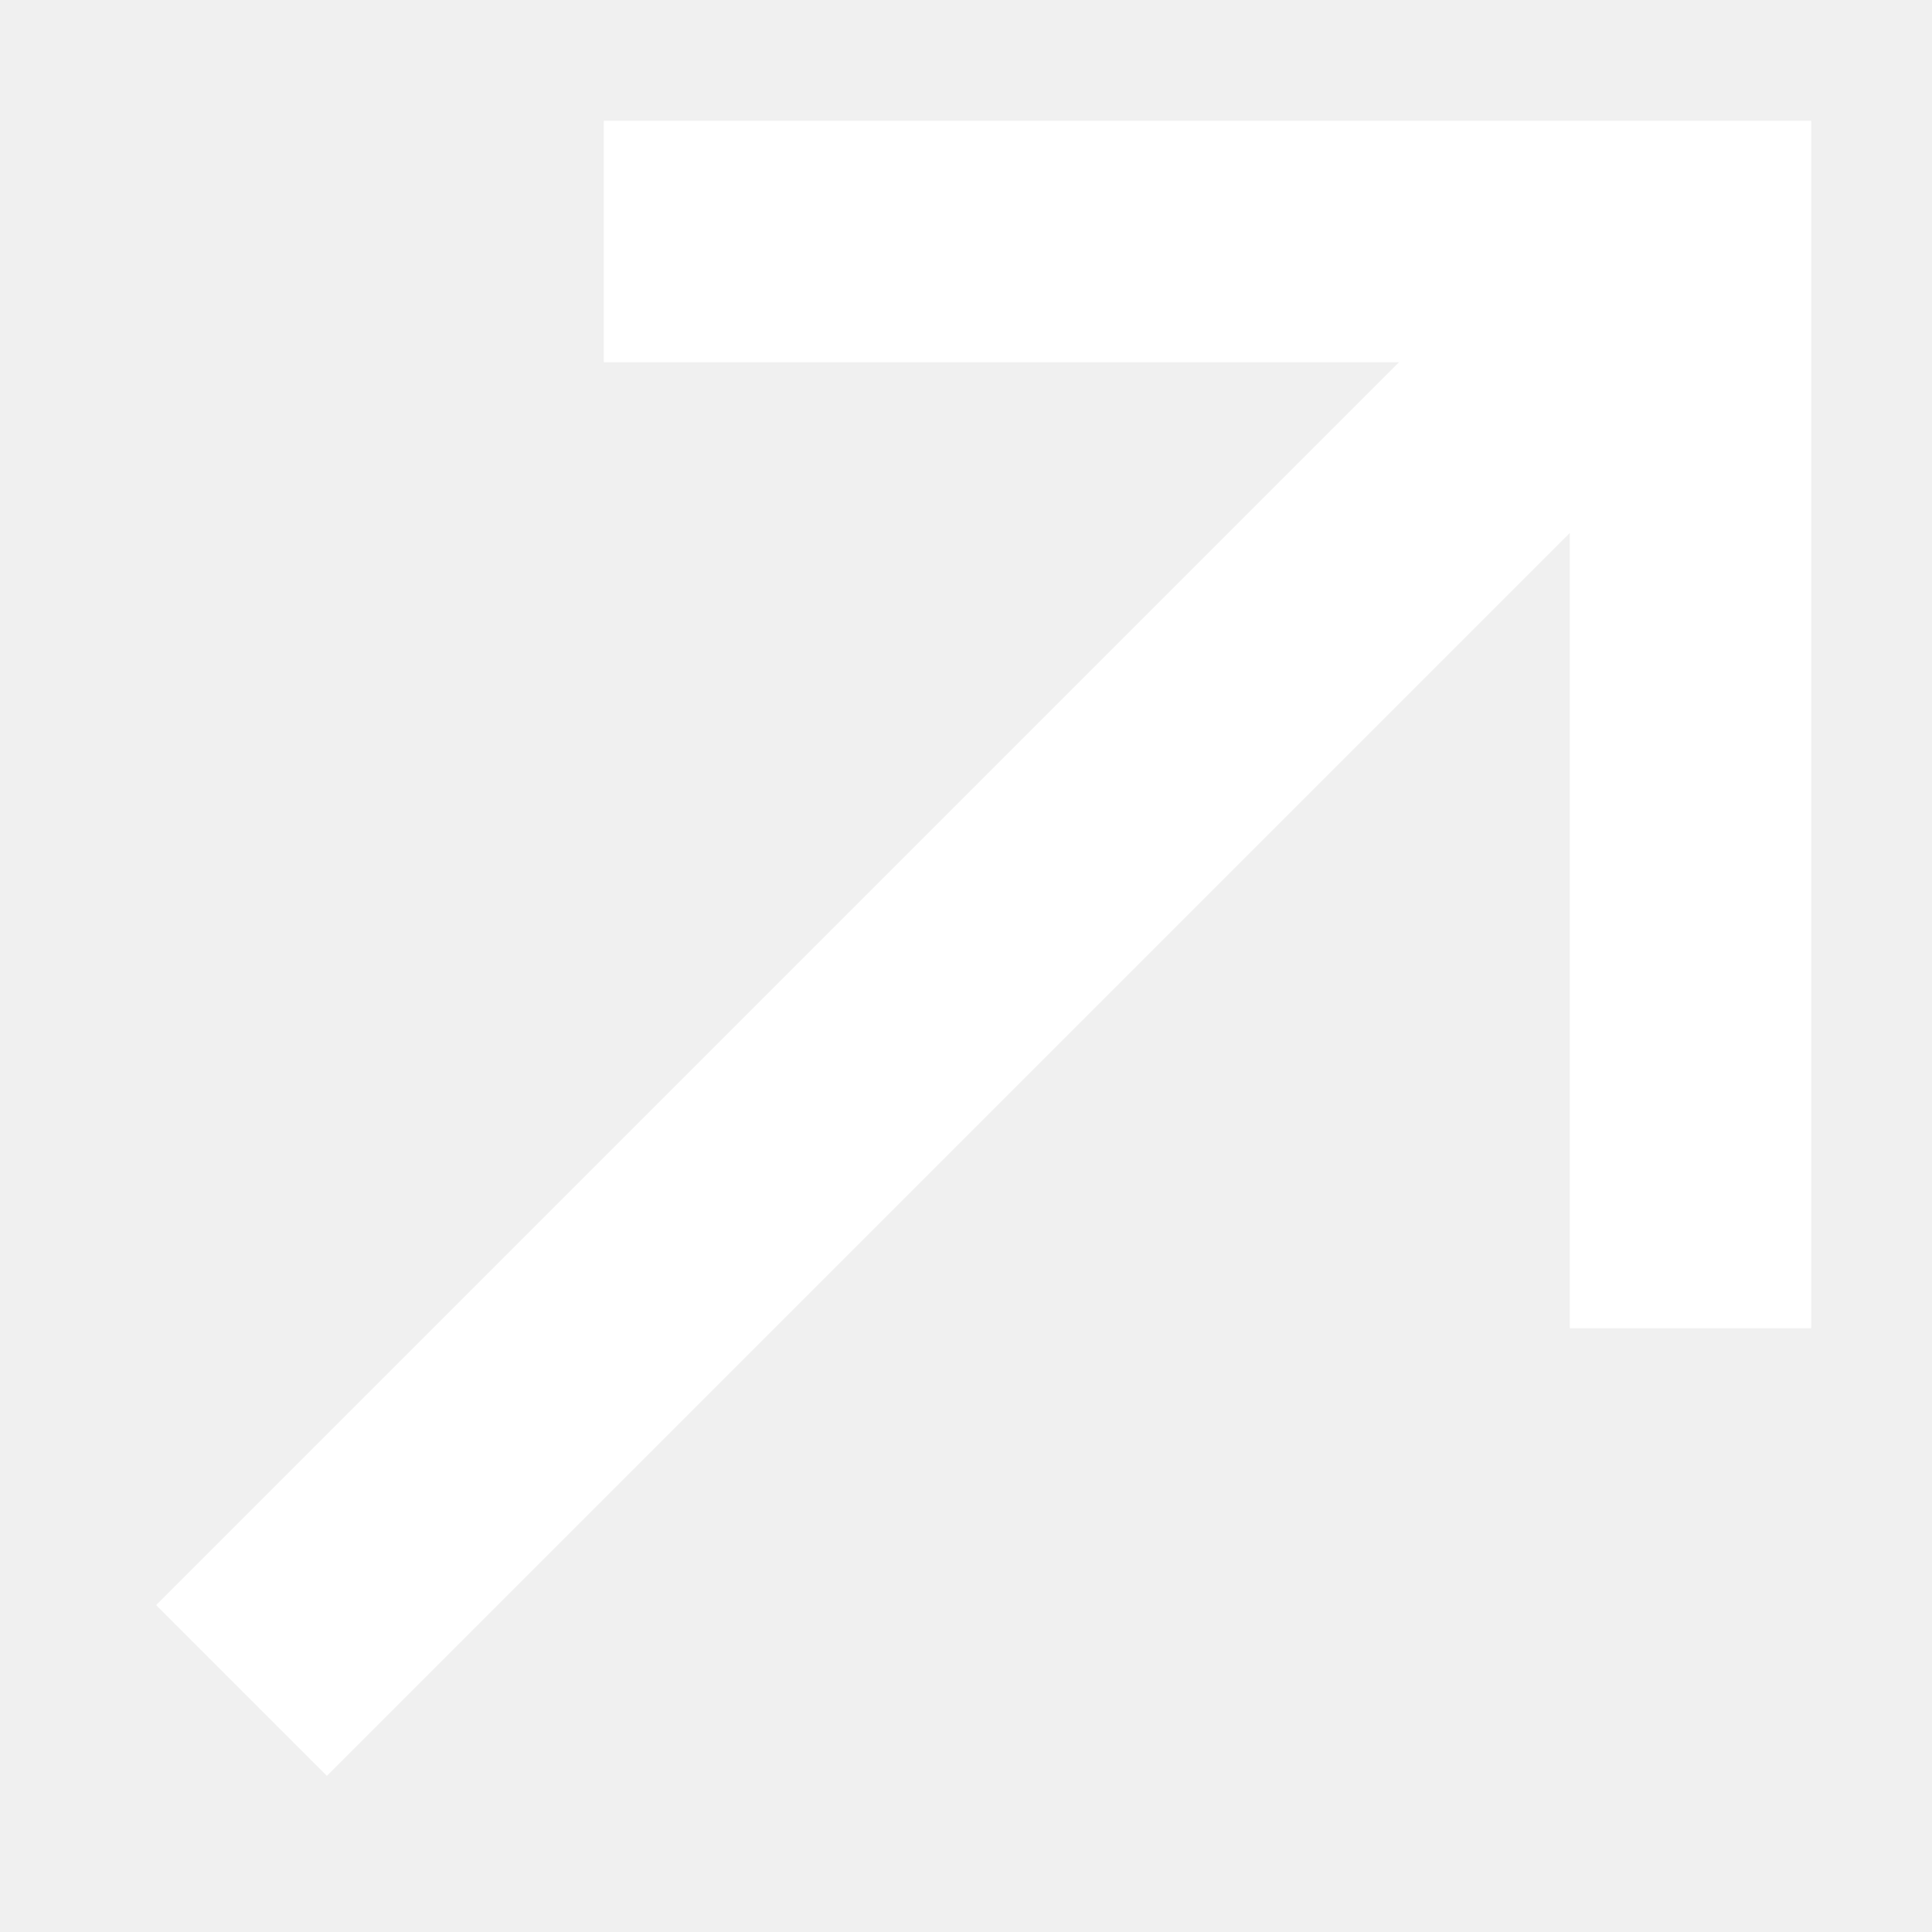
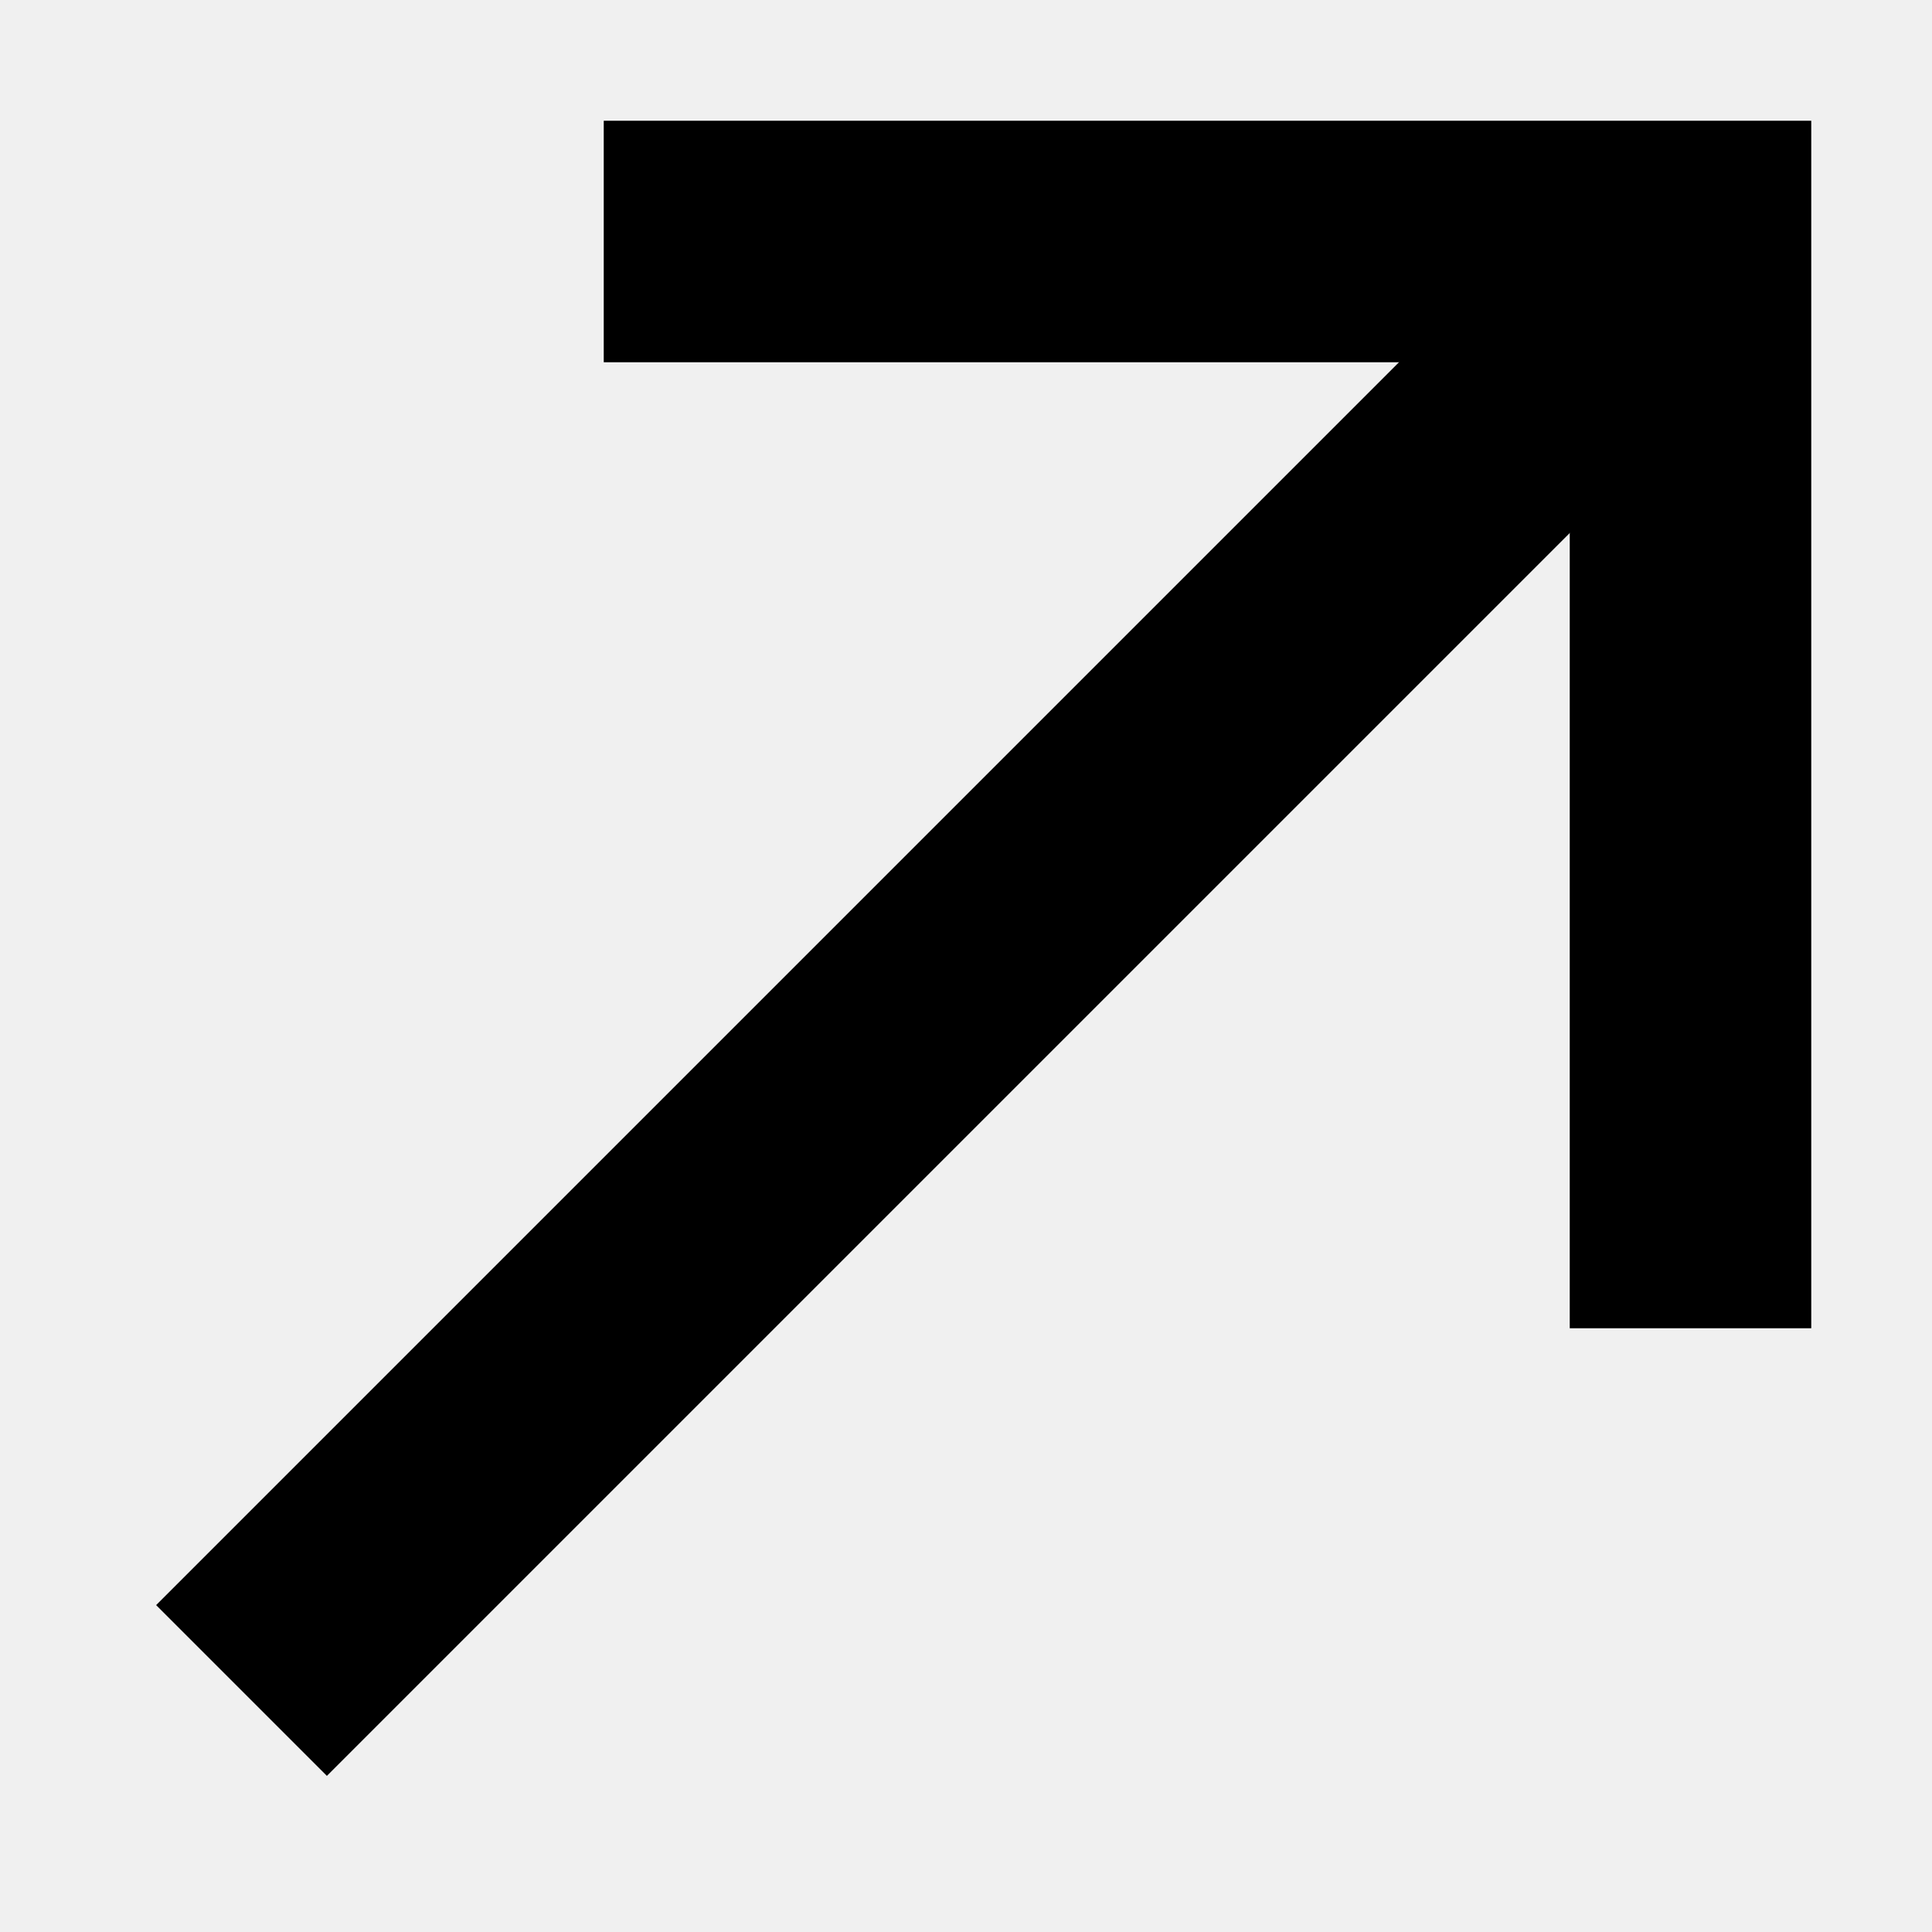
<svg xmlns="http://www.w3.org/2000/svg" width="12" height="12" viewBox="0 0 12 12" fill="none">
  <g clip-path="url(#clip0_1148_3585)">
-     <path d="M10.5 1.5L1.5 10.5" stroke="white" stroke-width="1.5" stroke-linejoin="round" />
-     <path d="M4.5 1.5H10.5V7.5" stroke="white" stroke-width="1.5" stroke-linecap="square" />
+     <path d="M10.5 1.5L1.5 10.5" stroke="currentColor" stroke-width="1.5" stroke-linejoin="round" />
+     <path d="M4.5 1.5H10.5V7.5" stroke="currentColor" stroke-width="1.5" stroke-linecap="square" />
  </g>
  <defs>
    <clipPath id="clip0_1148_3585">
-       <rect width="12" height="12" fill="white" />
+       <rect width="12" height="12" fill="currentColor" />
    </clipPath>
  </defs>
</svg>
